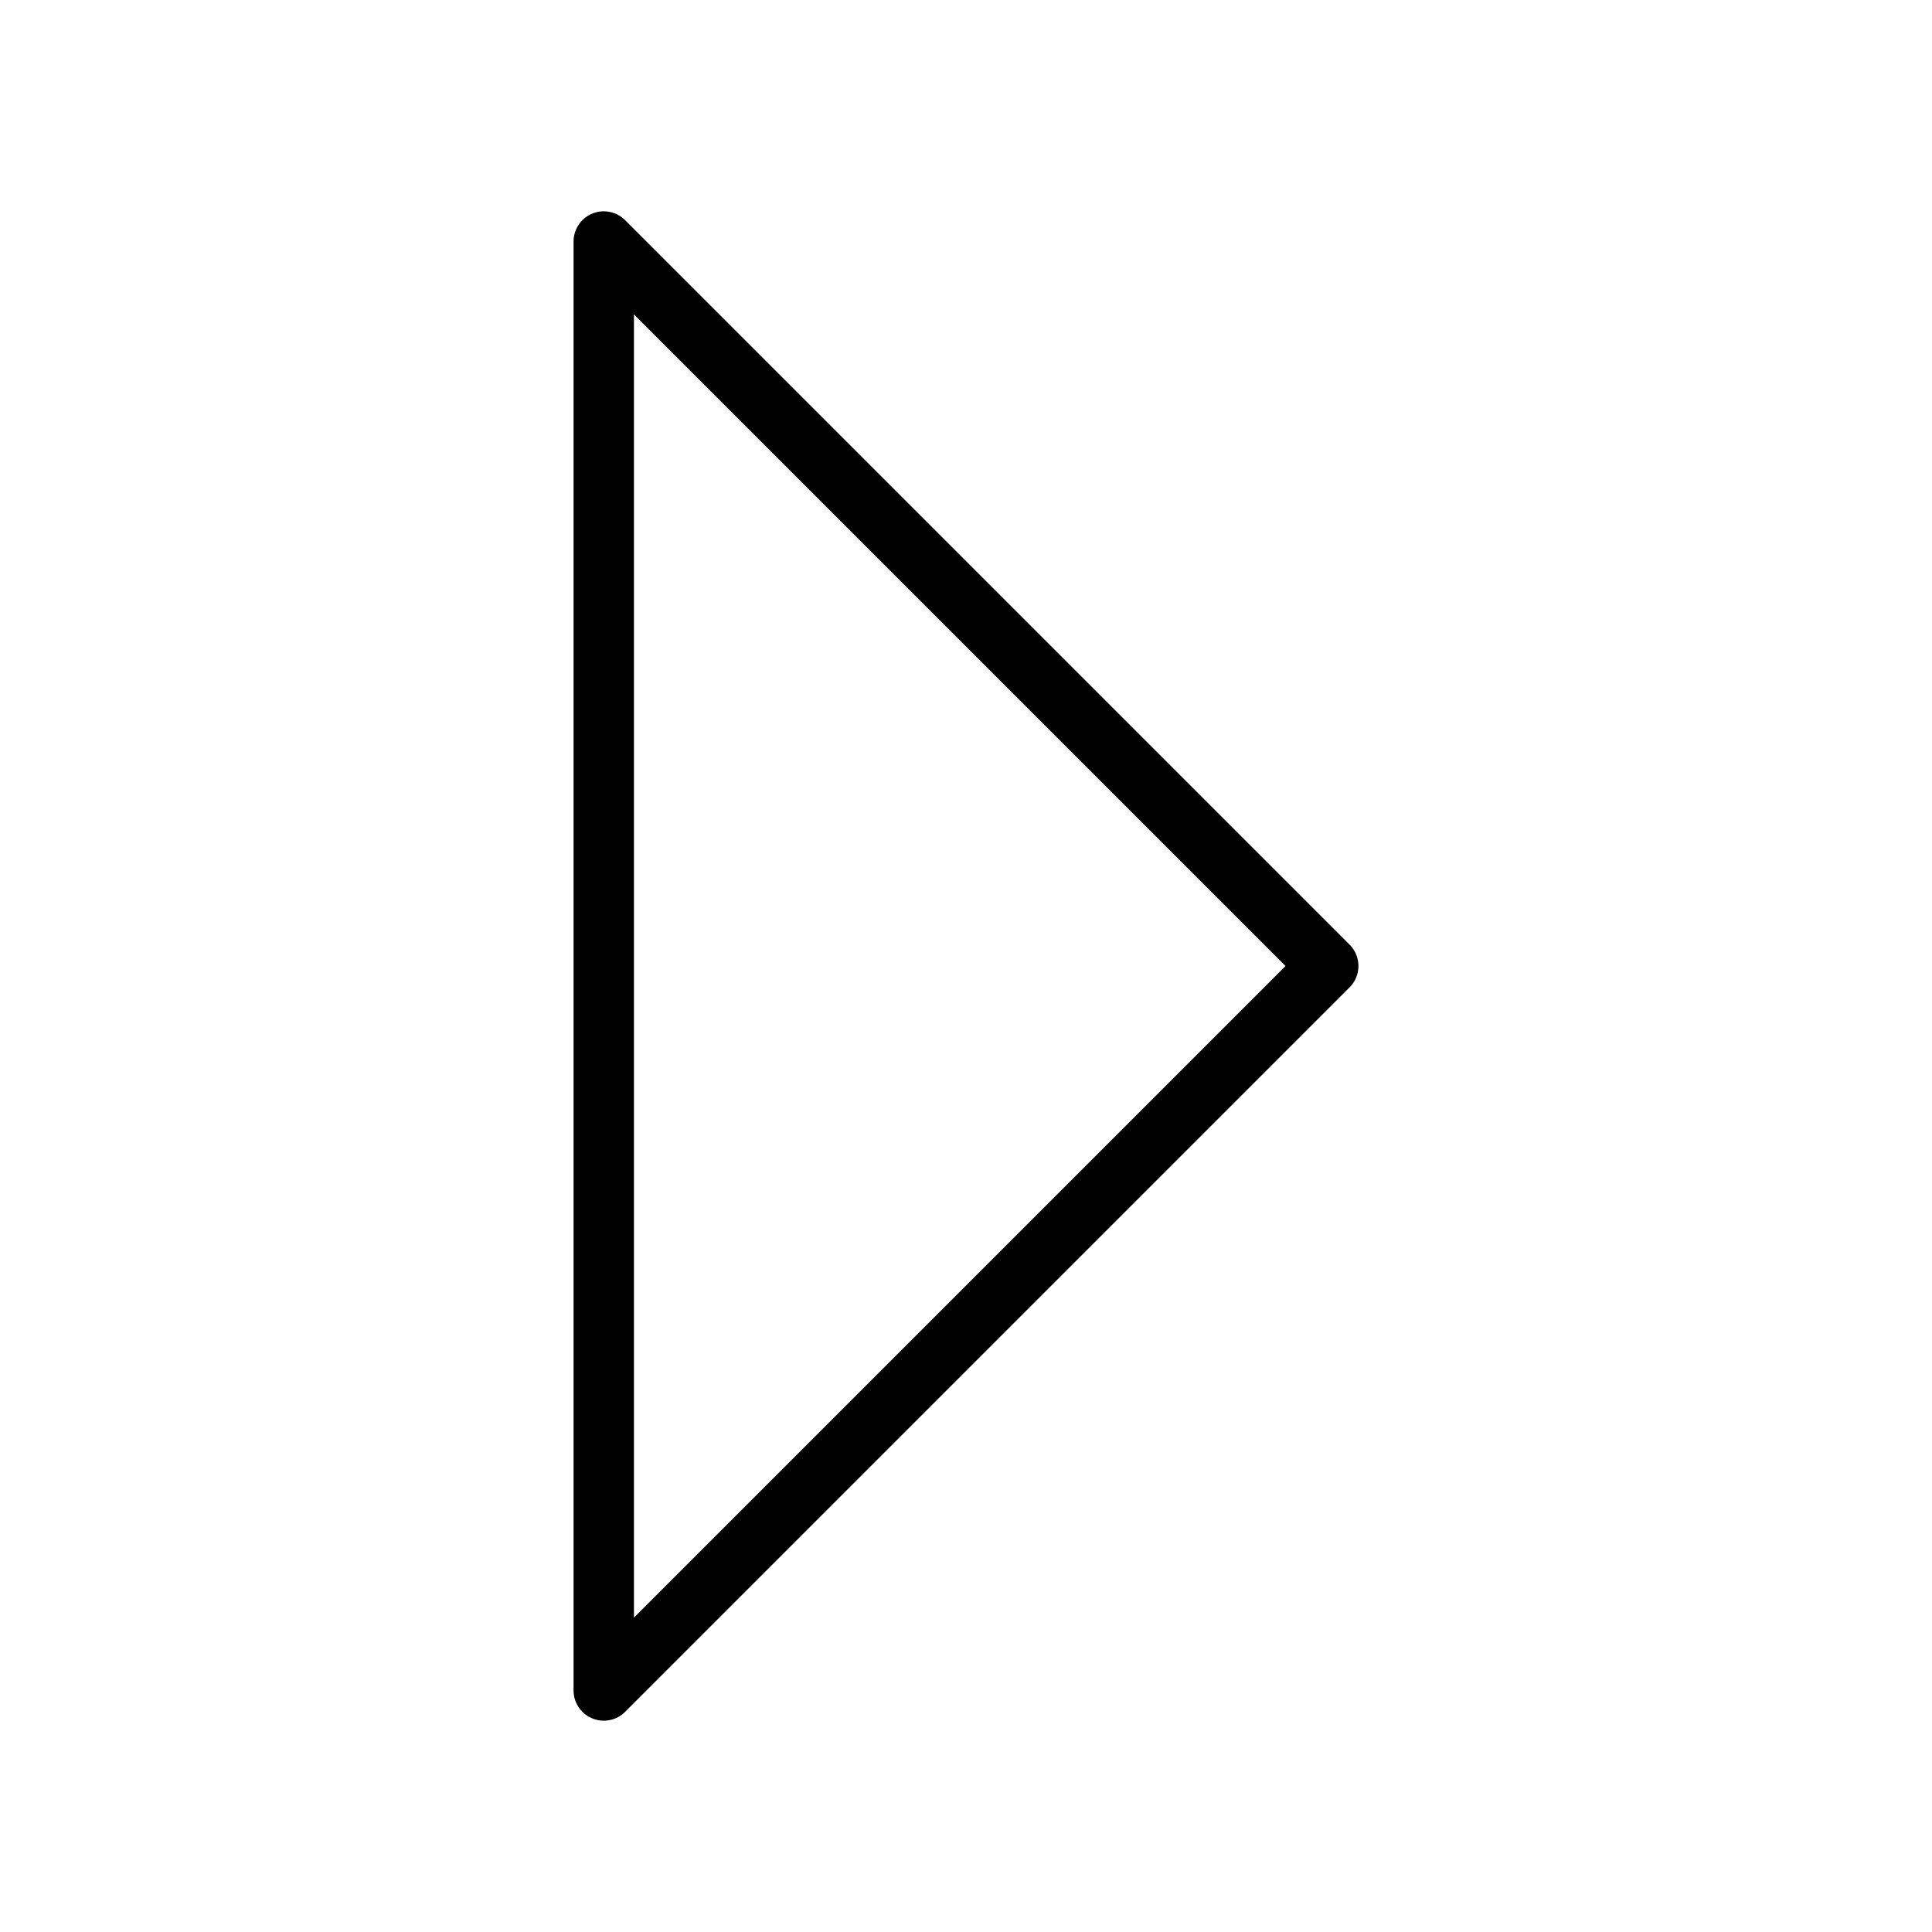
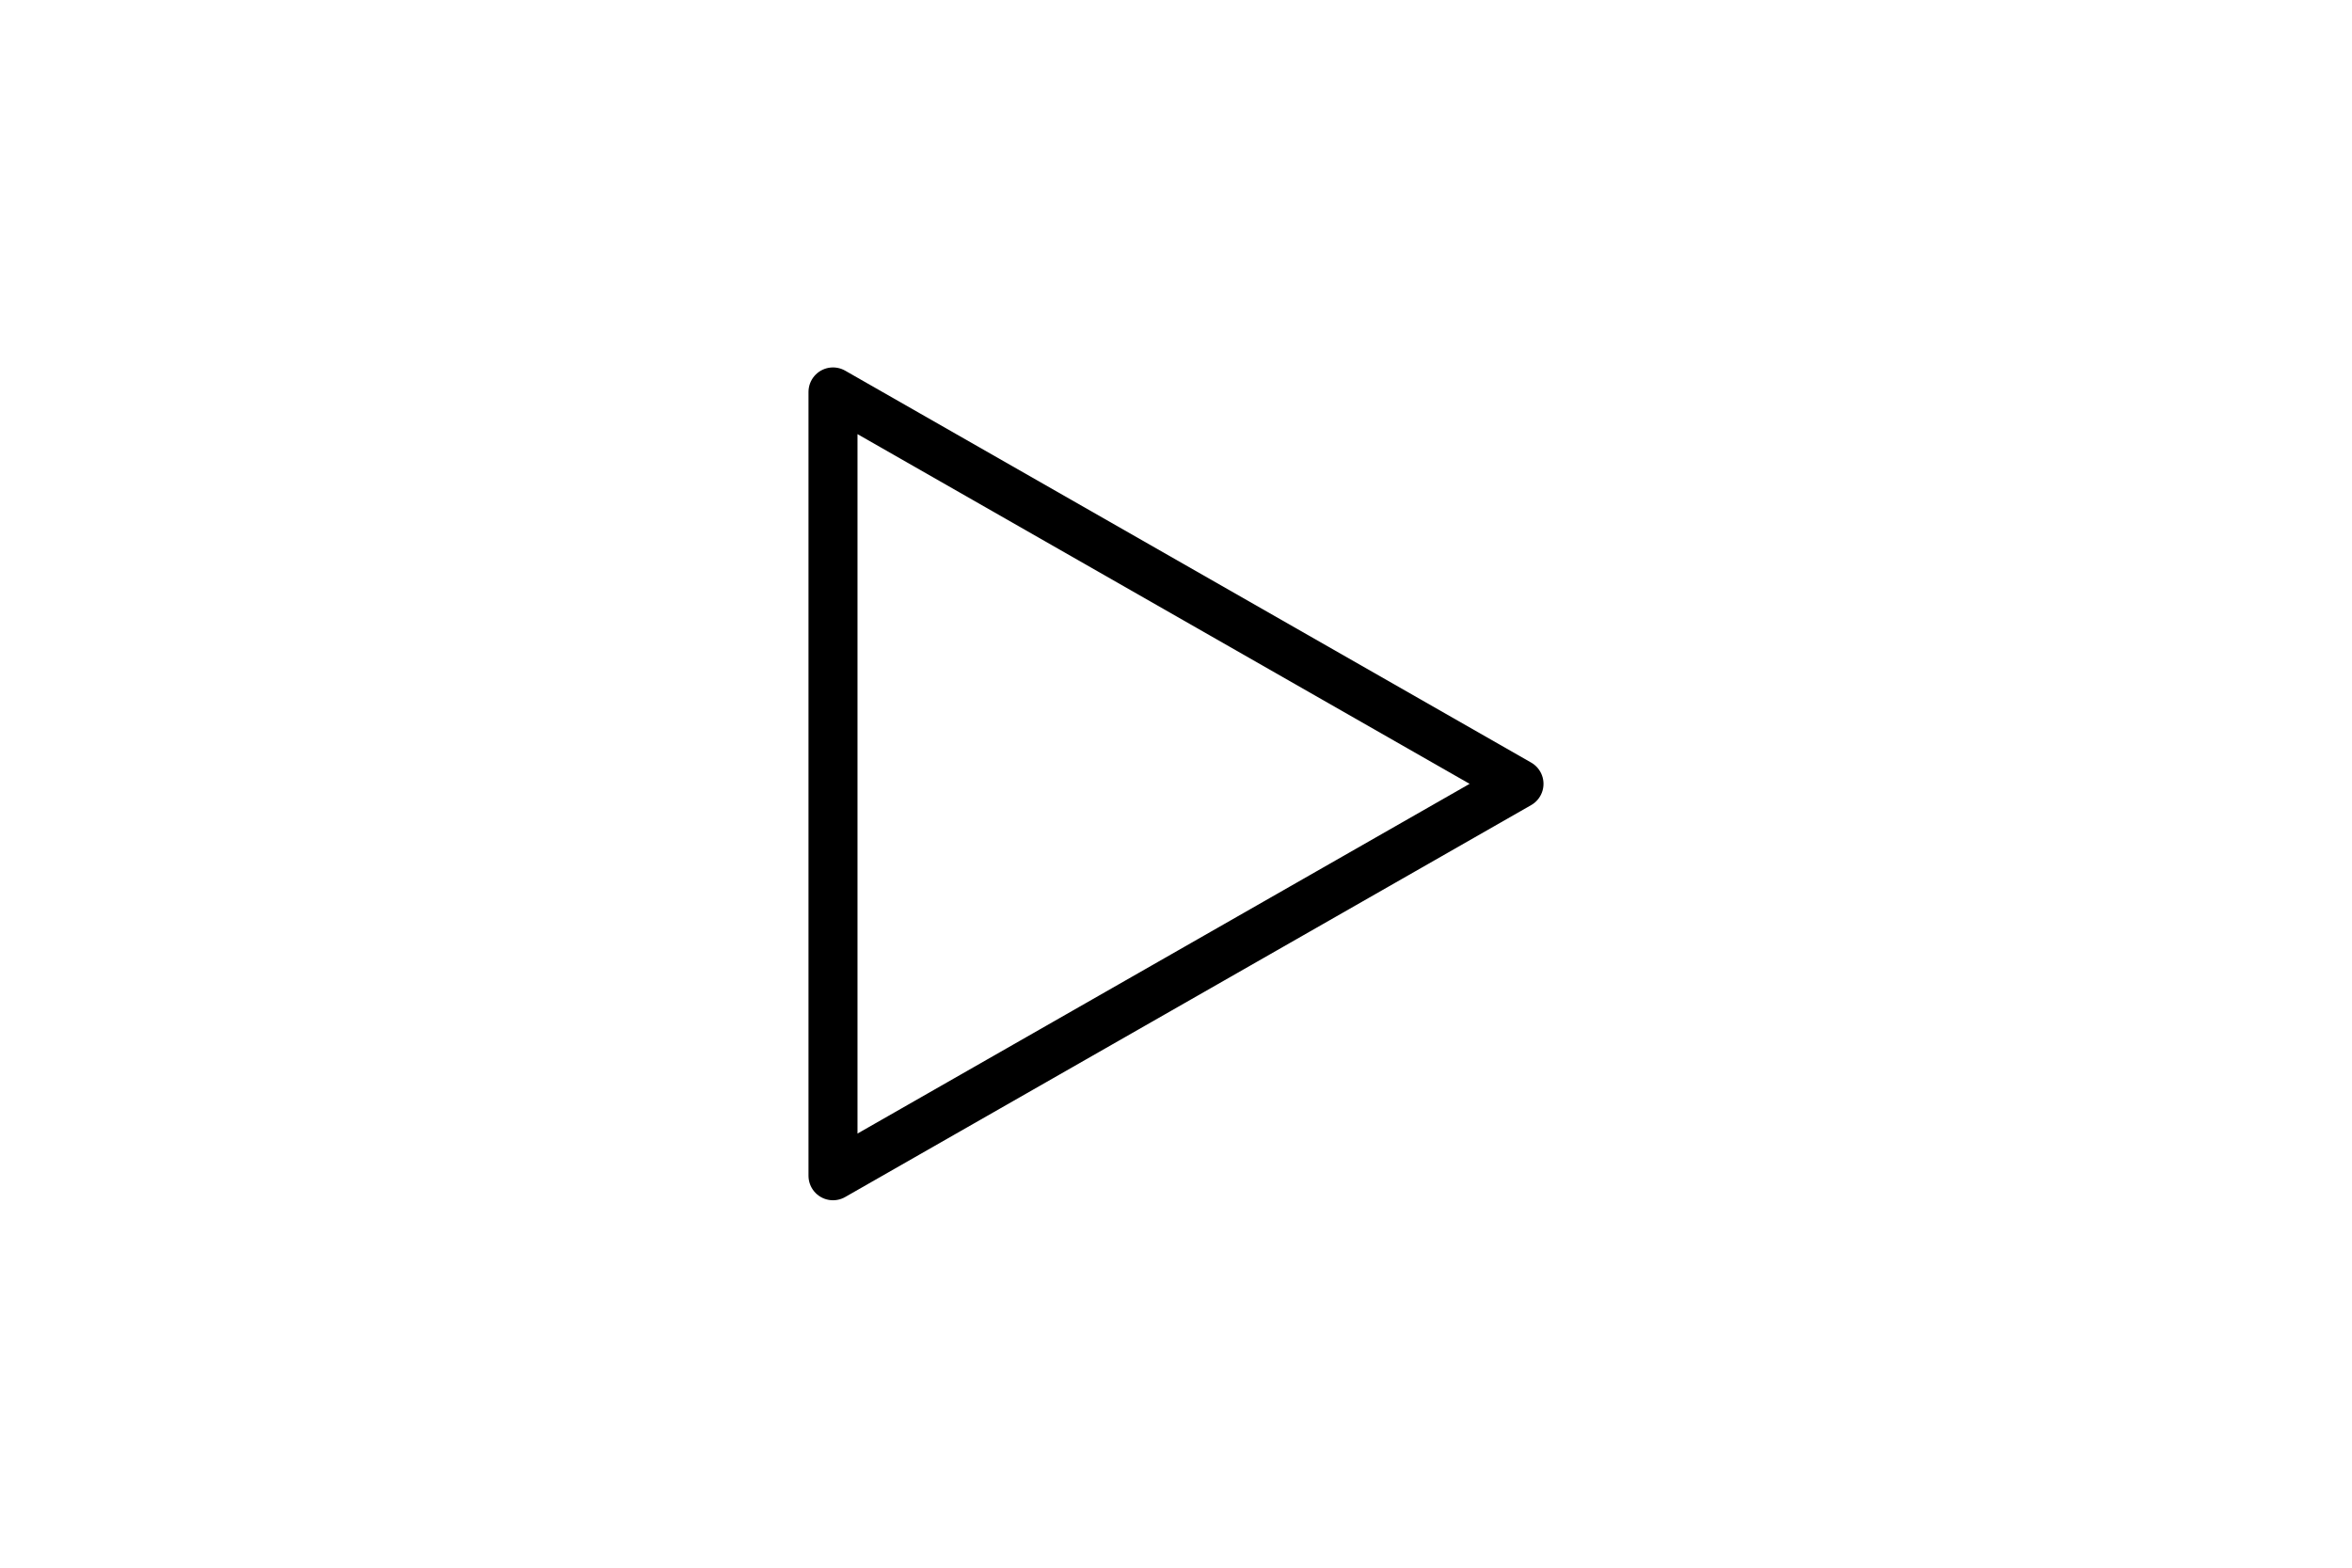
- <svg xmlns="http://www.w3.org/2000/svg" style="isolation:isolate" viewBox="0 0 512 512" width="512" height="512">
-   <path d=" M 160 64 L 160 448 L 352 256 L 160 64 Z " fill="none" vector-effect="non-scaling-stroke" stroke-width="16" stroke="rgb(0,0,0)" stroke-linejoin="round" stroke-linecap="round" />
+ <svg xmlns="http://www.w3.org/2000/svg" style="isolation:isolate" viewBox="0 0 768 512" width="768" height="512">
+   <path d=" M 272 384 L 272 128 L 496 256 L 272 384 Z " fill="none" vector-effect="non-scaling-stroke" stroke-width="16" stroke="rgb(0,0,0)" stroke-linejoin="round" stroke-linecap="round" />
</svg>
